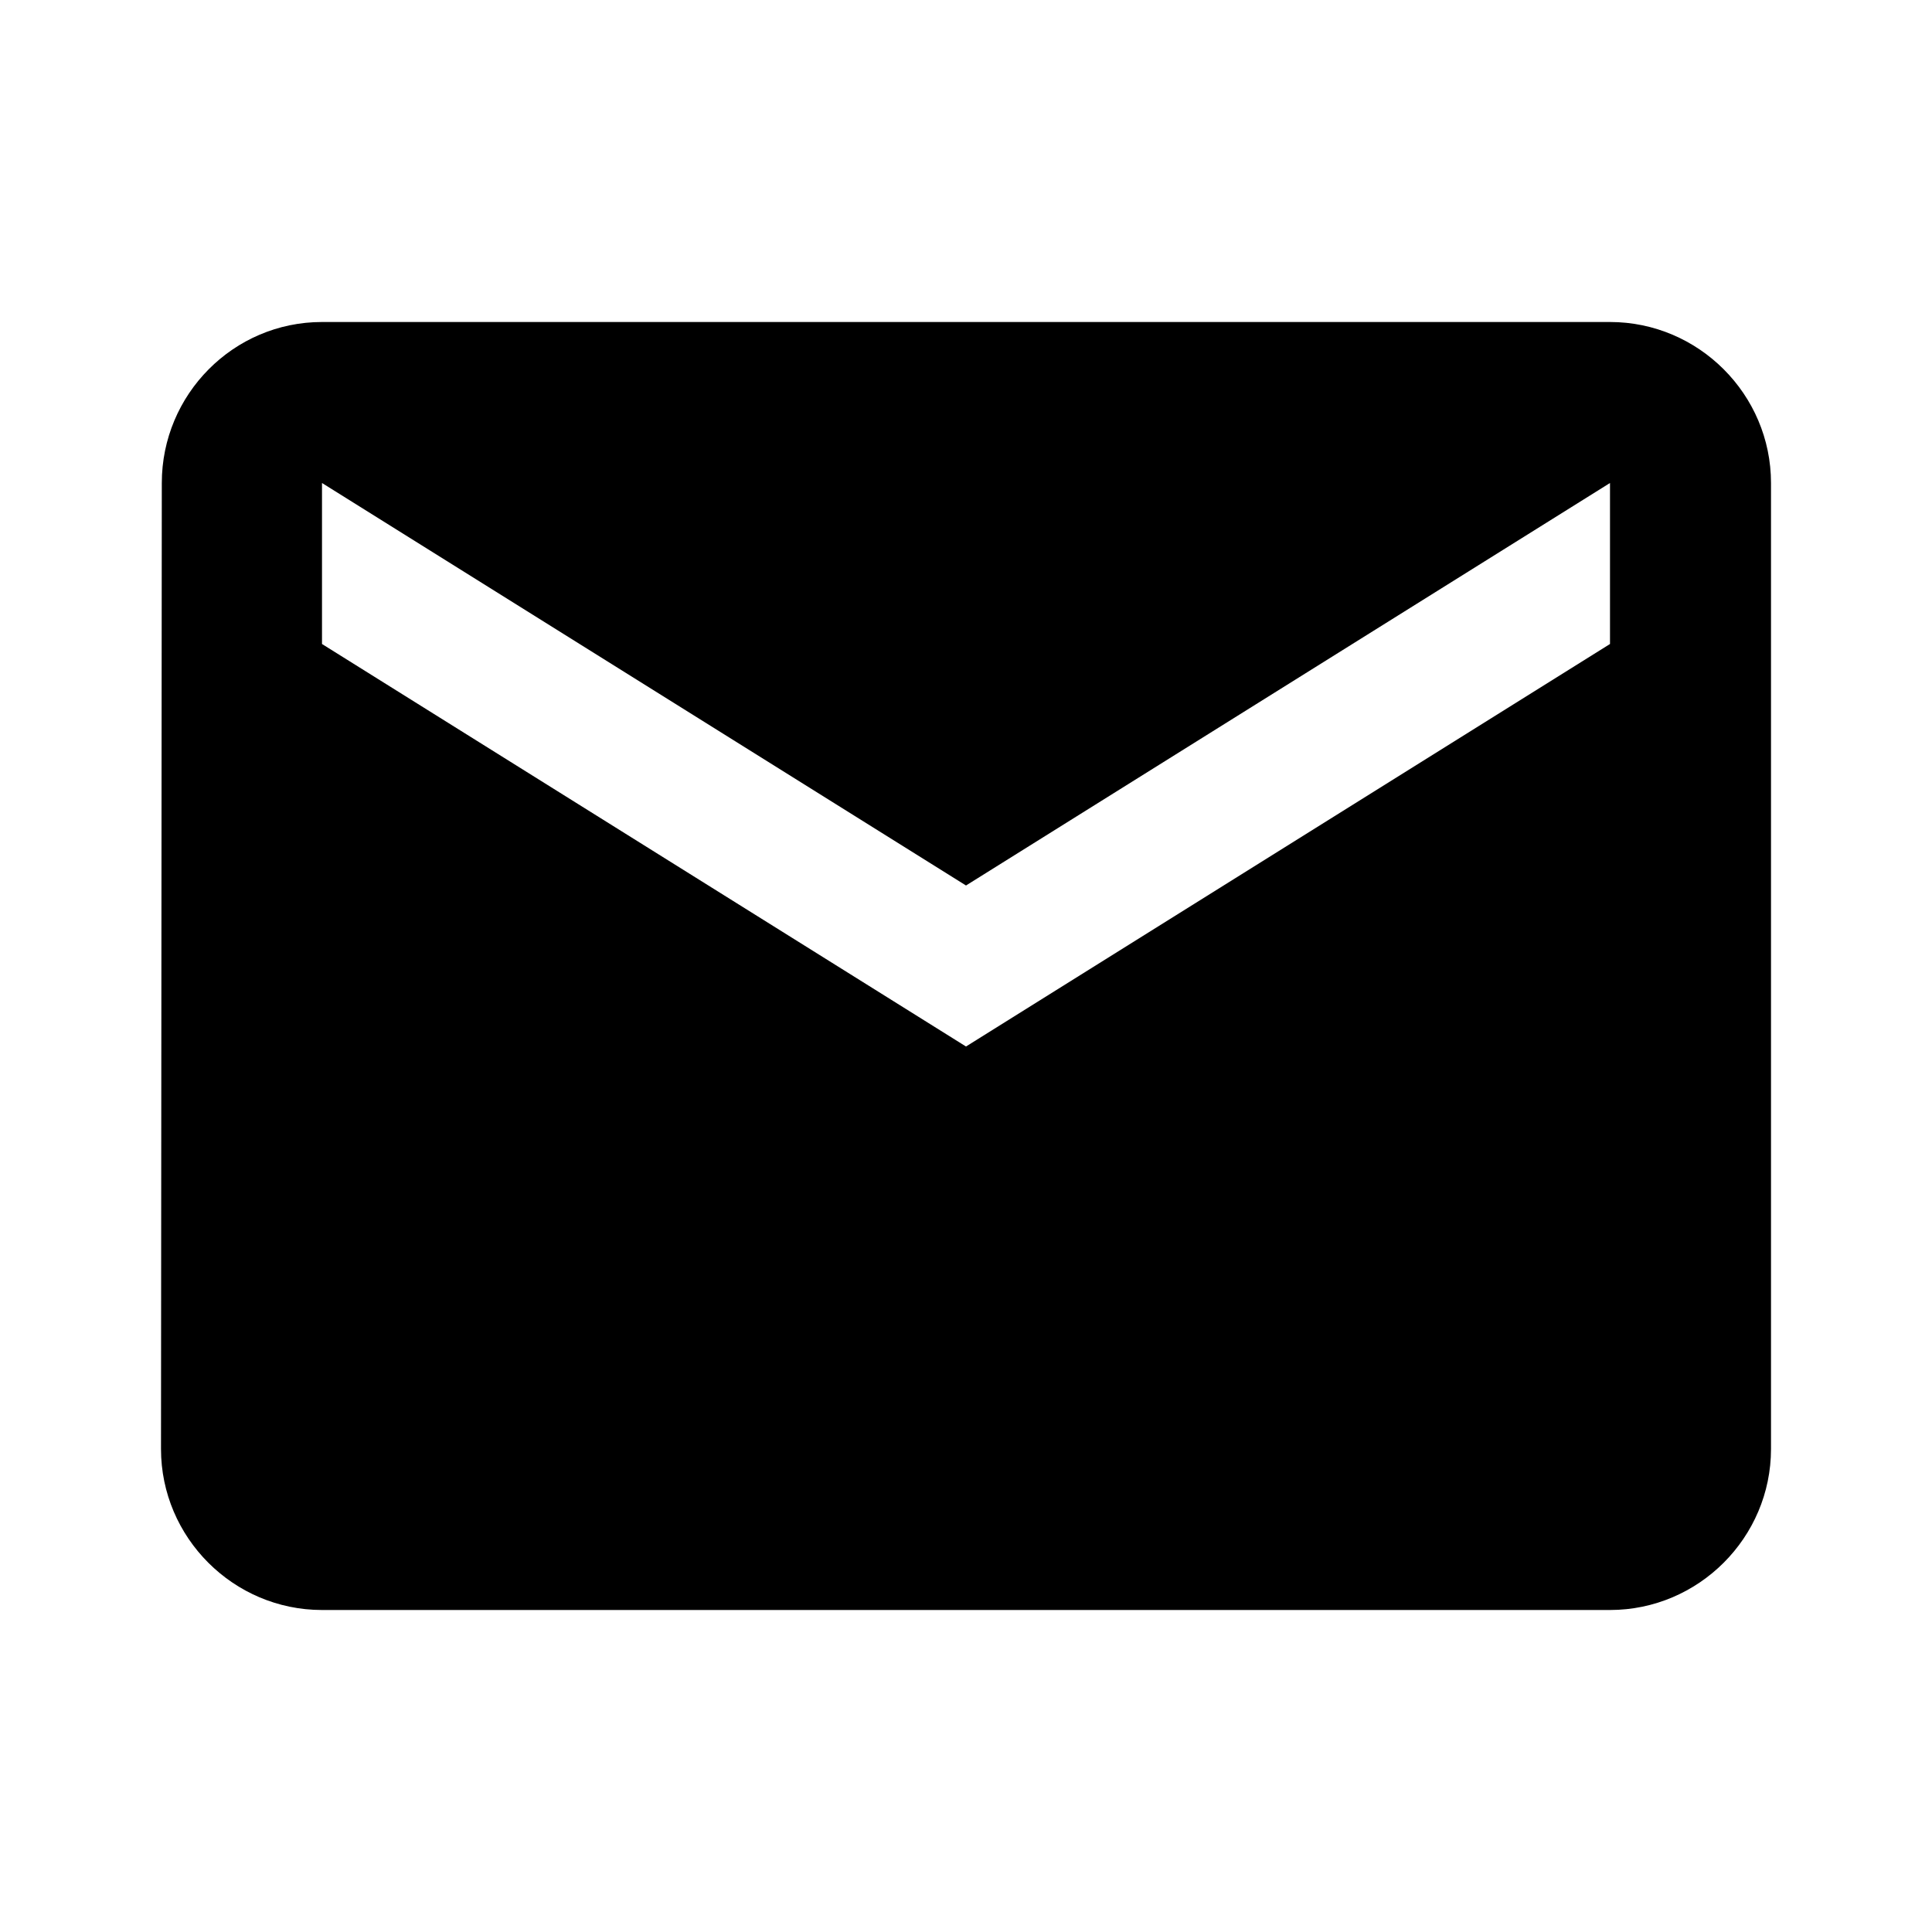
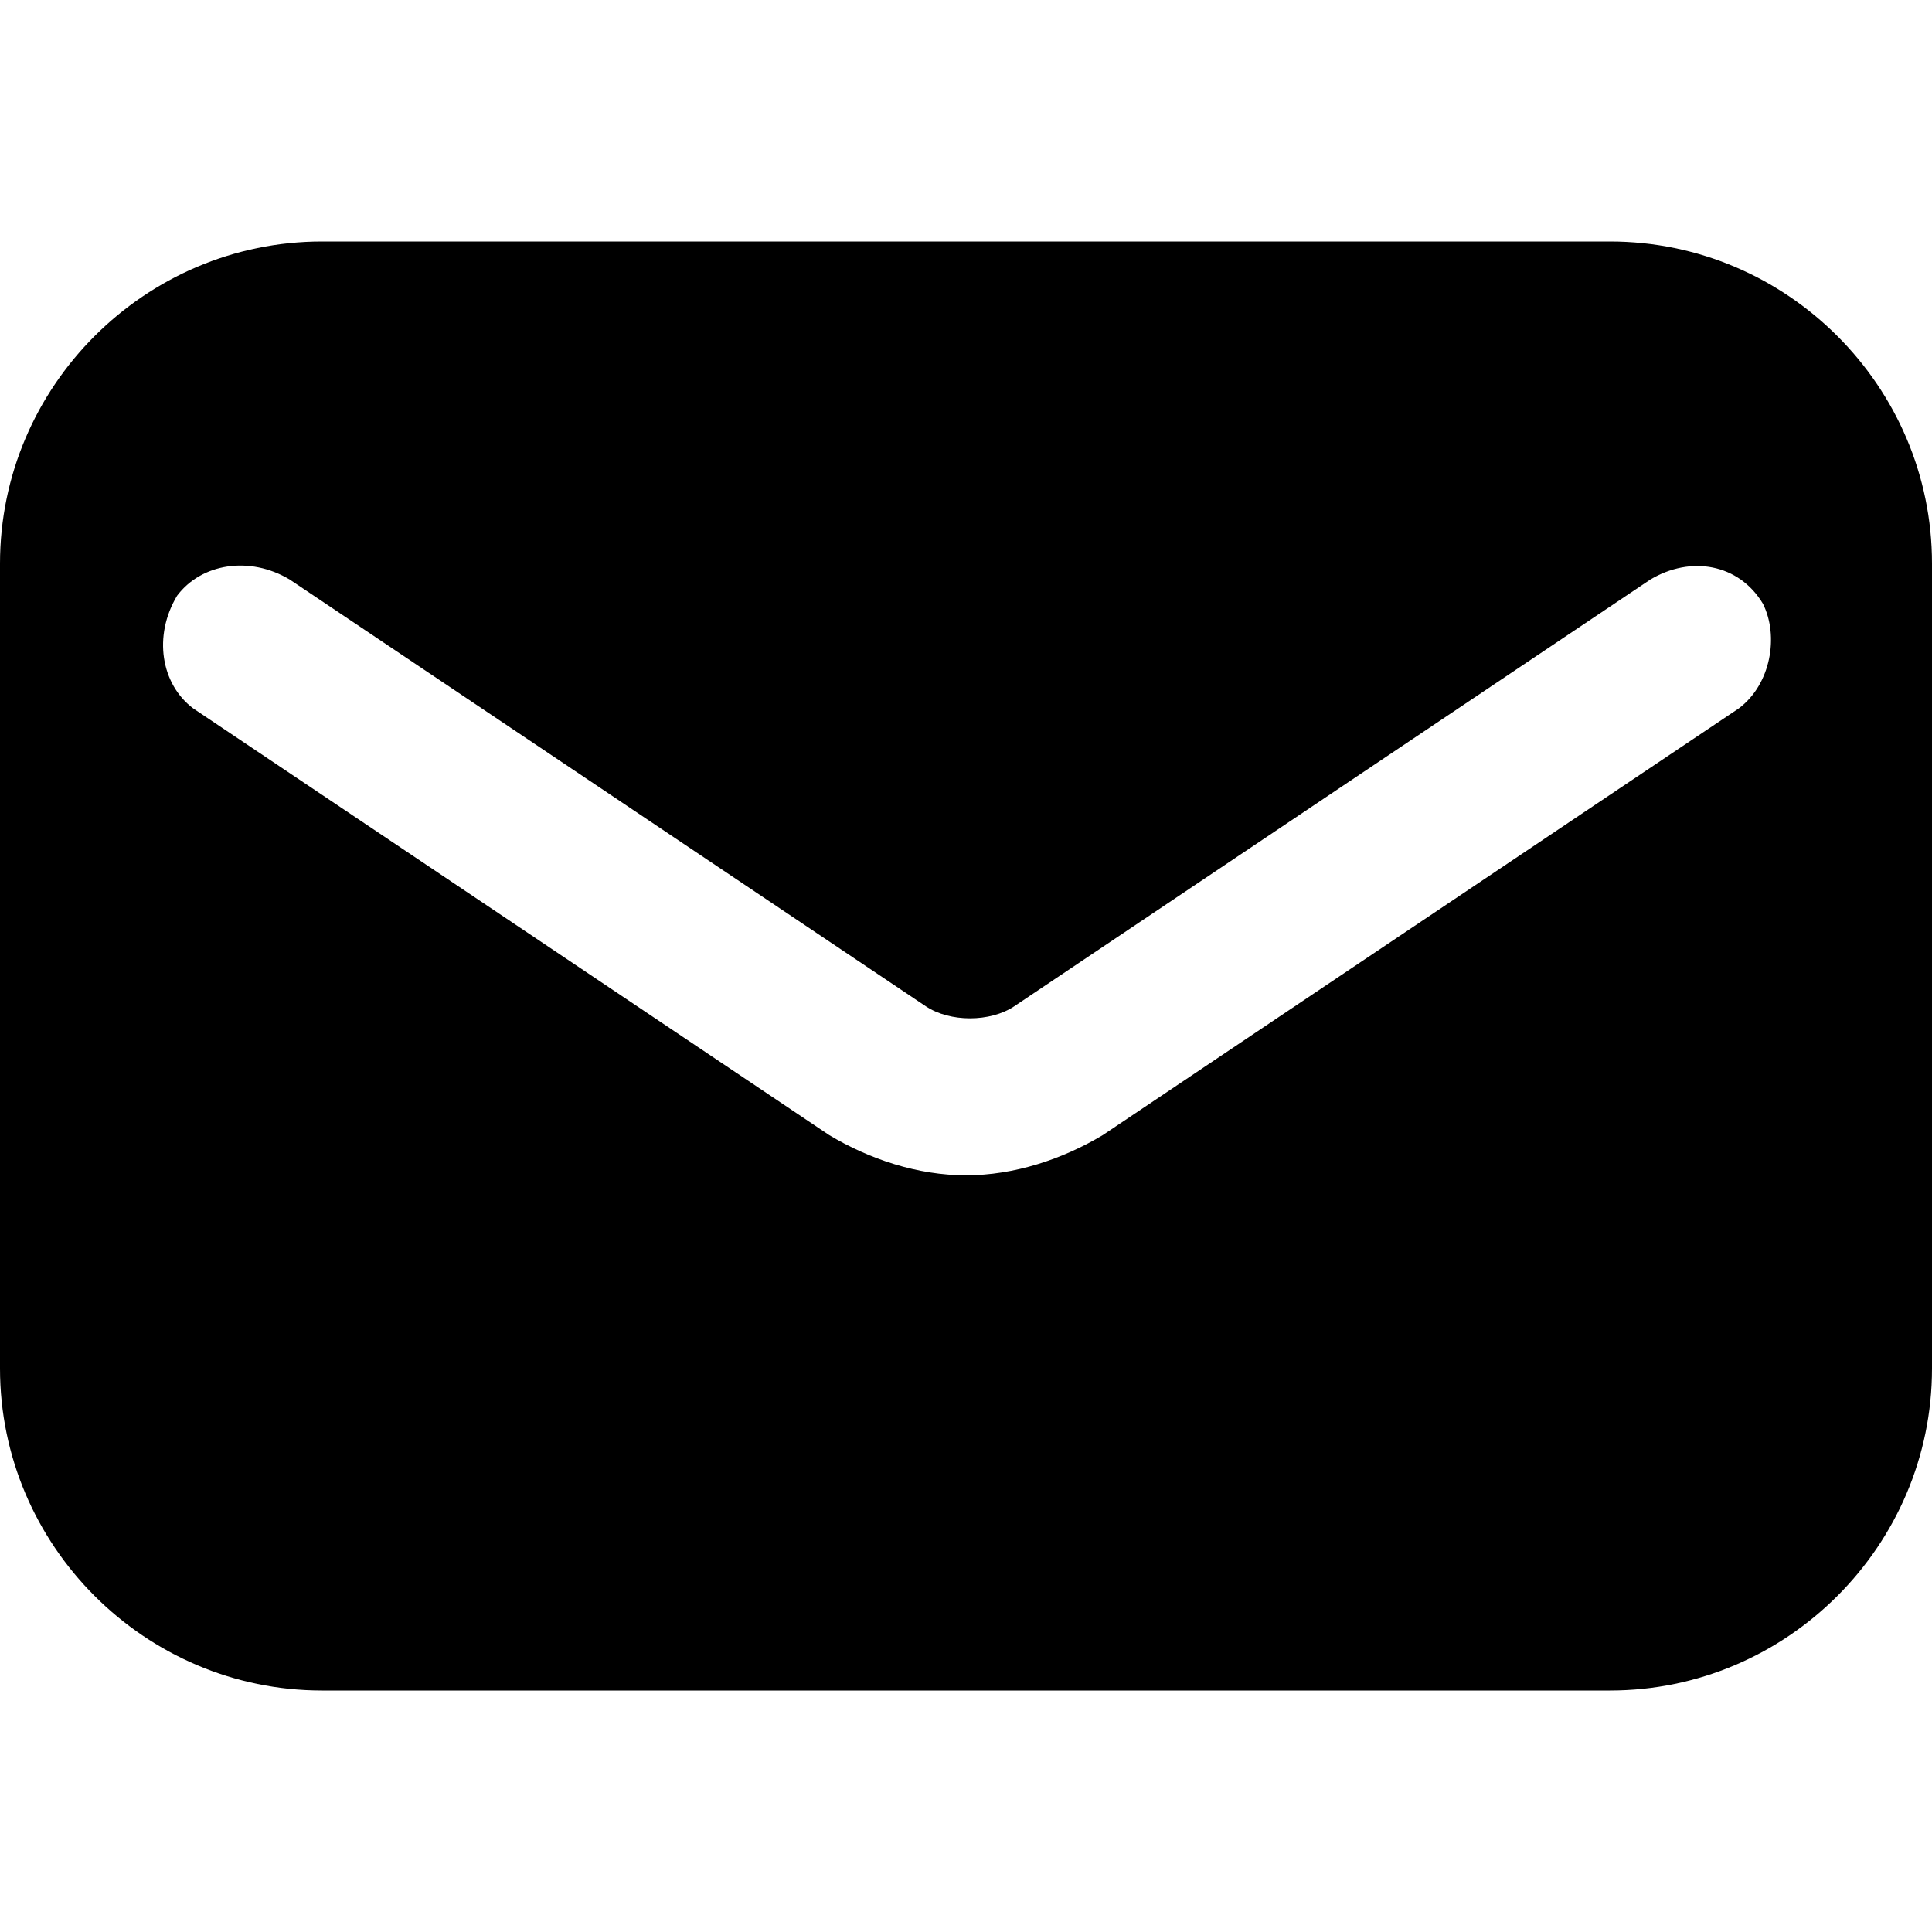
- <svg xmlns="http://www.w3.org/2000/svg" height="30" viewBox="0 0 24 24" width="30">
-   <path d="M0 0h24v24H0z" fill="none" />
-   <path d="M20 4H4c-1.1 0-1.99.9-1.99 2L2 18c0 1.1.9 2 2 2h16c1.1 0 2-.9 2-2V6c0-1.1-.9-2-2-2zm0 4l-8 5-8-5V6l8 5 8-5v2z" />
+ <svg xmlns="http://www.w3.org/2000/svg" width="30x" height="30px" version="1.1" viewBox="0 0 24 24" xml:space="preserve">
+   <g id="info" />
+   <g id="icons">
+     <path d="M20,3H4C1.8,3,0,4.8,0,7v10c0,2.2,1.8,4,4,4h16c2.2,0,4-1.8,4-4V7C24,4.8,22.2,3,20,3z M21.6,8.8l-7.9,5.3   c-0.5,0.3-1.1,0.5-1.7,0.5s-1.2-0.2-1.7-0.5L2.4,8.8C2,8.5,1.9,7.9,2.2,7.4C2.5,7,3.1,6.9,3.6,7.2l7.9,5.3c0.3,0.2,0.8,0.2,1.1,0   l7.9-5.3c0.5-0.3,1.1-0.2,1.4,0.3C22.1,7.9,22,8.5,21.6,8.8z" id="email" />
+   </g>
</svg>
